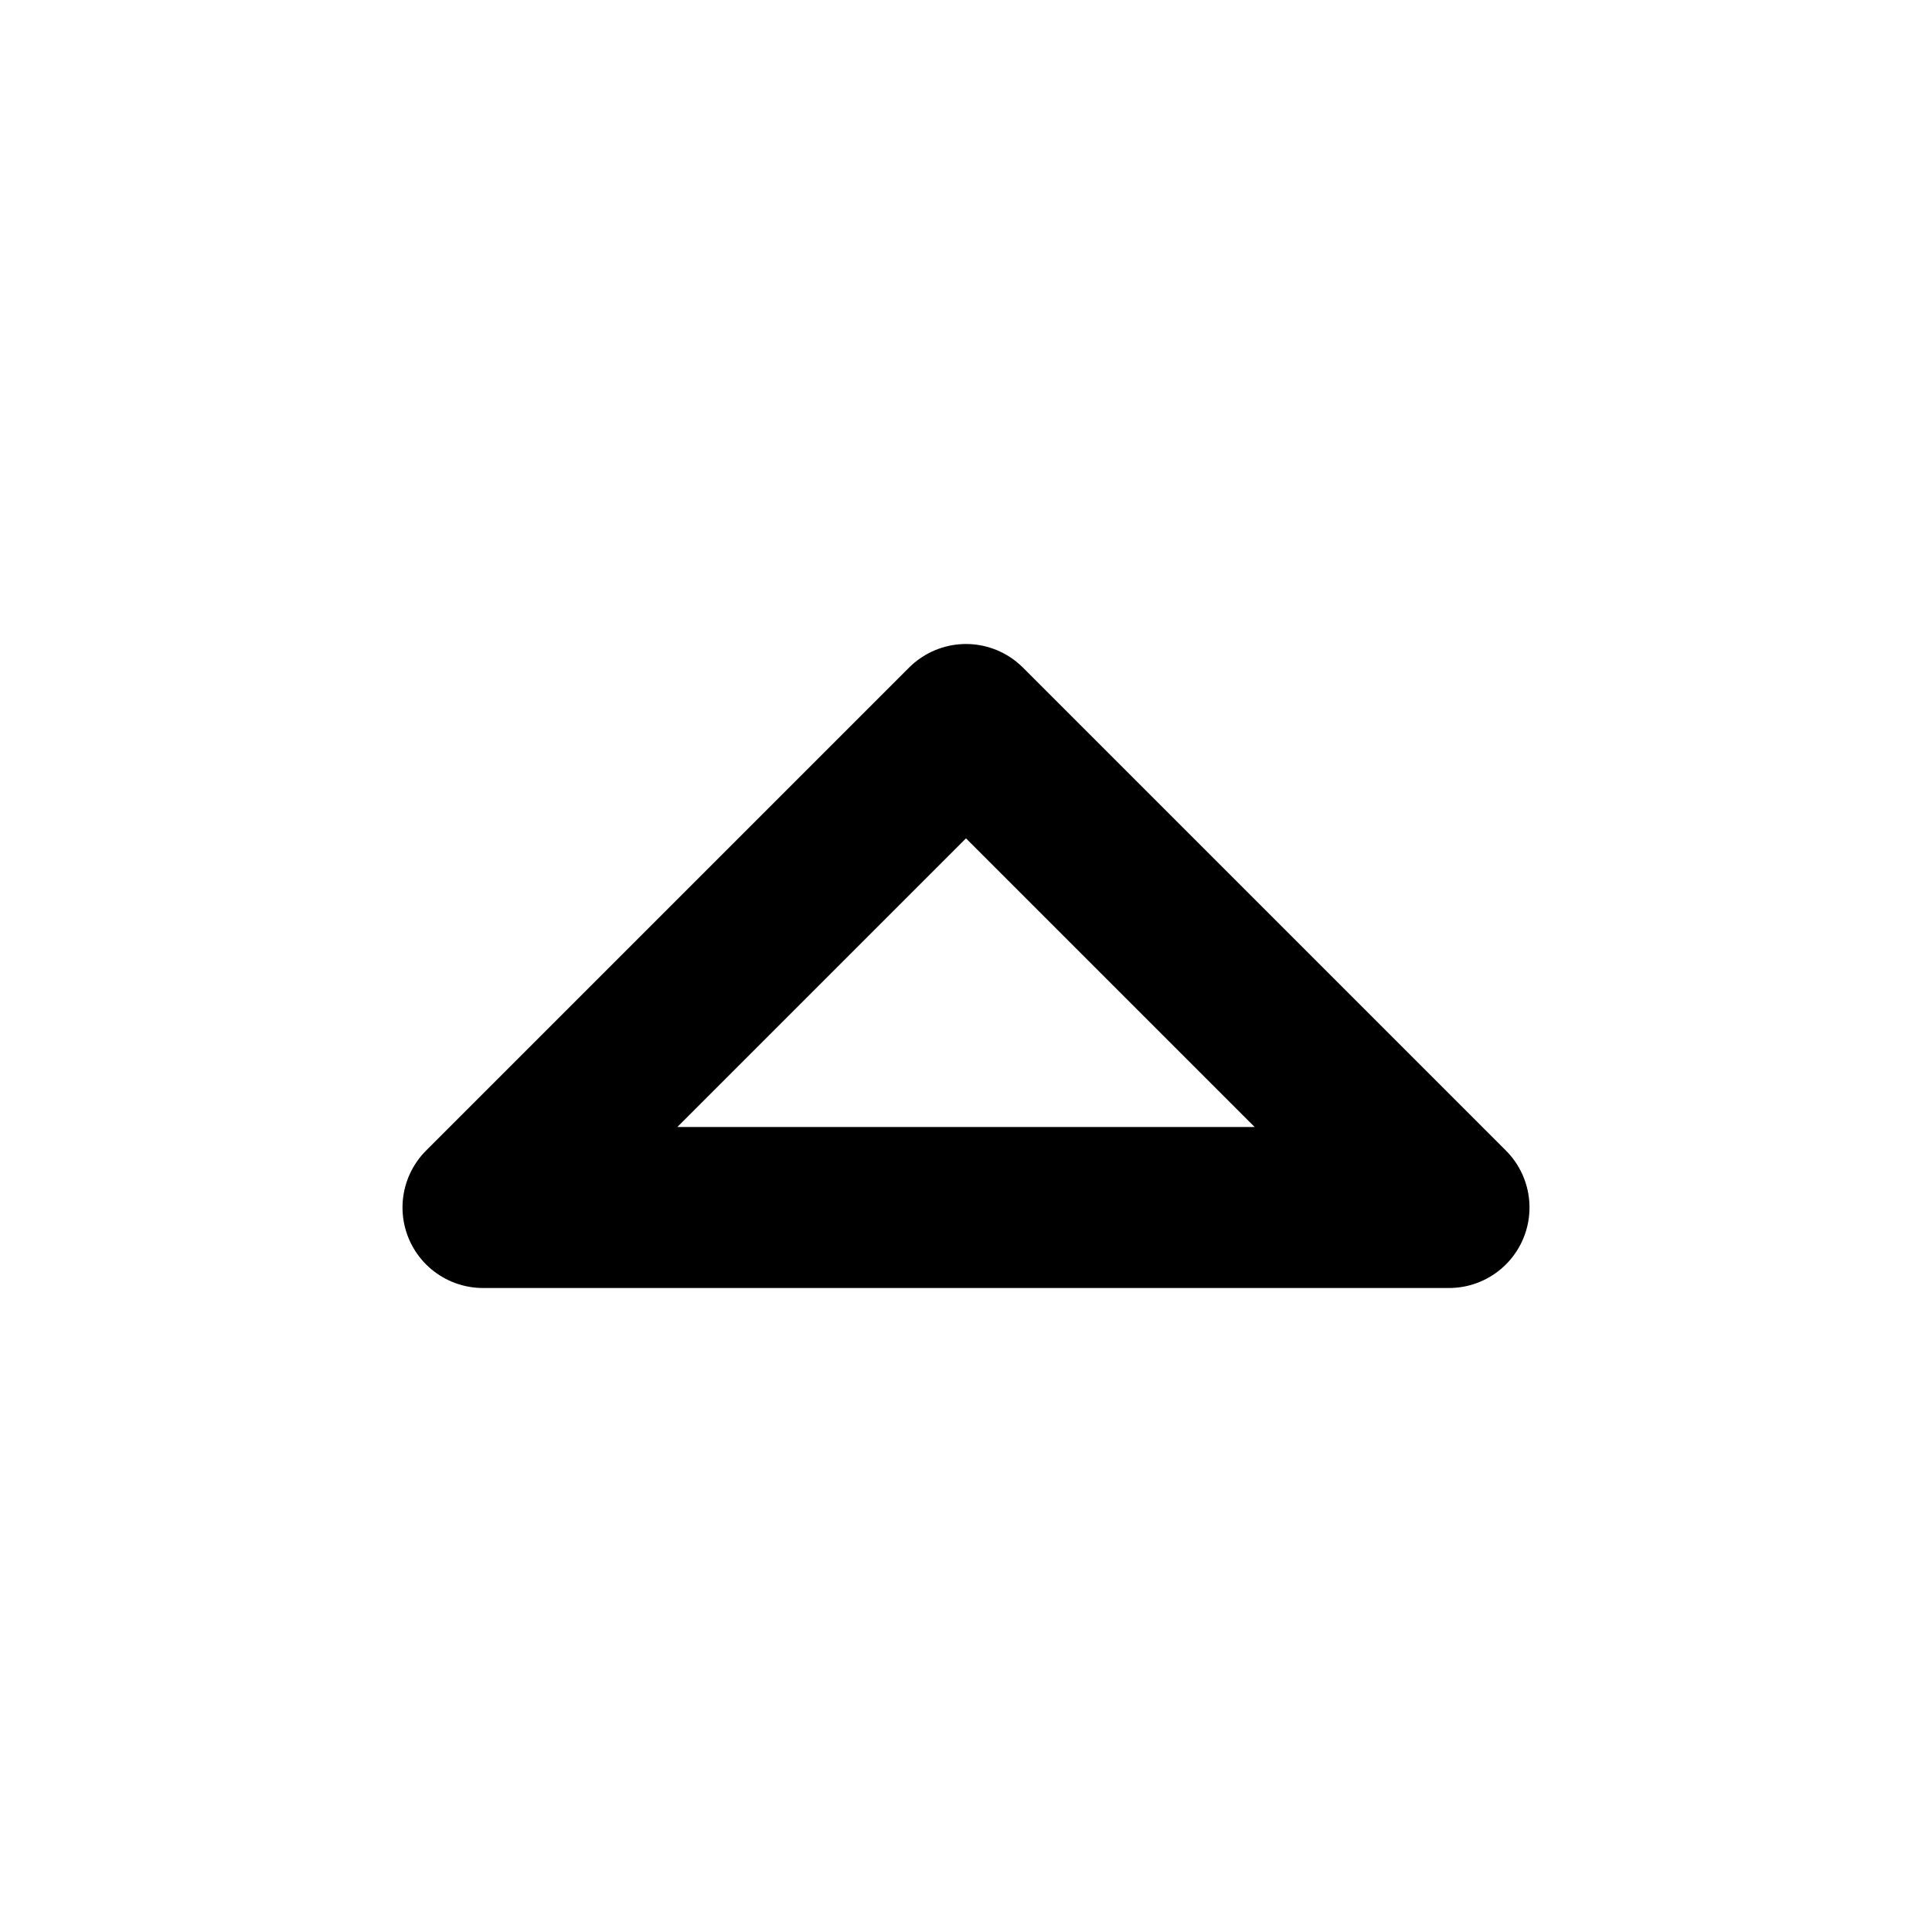
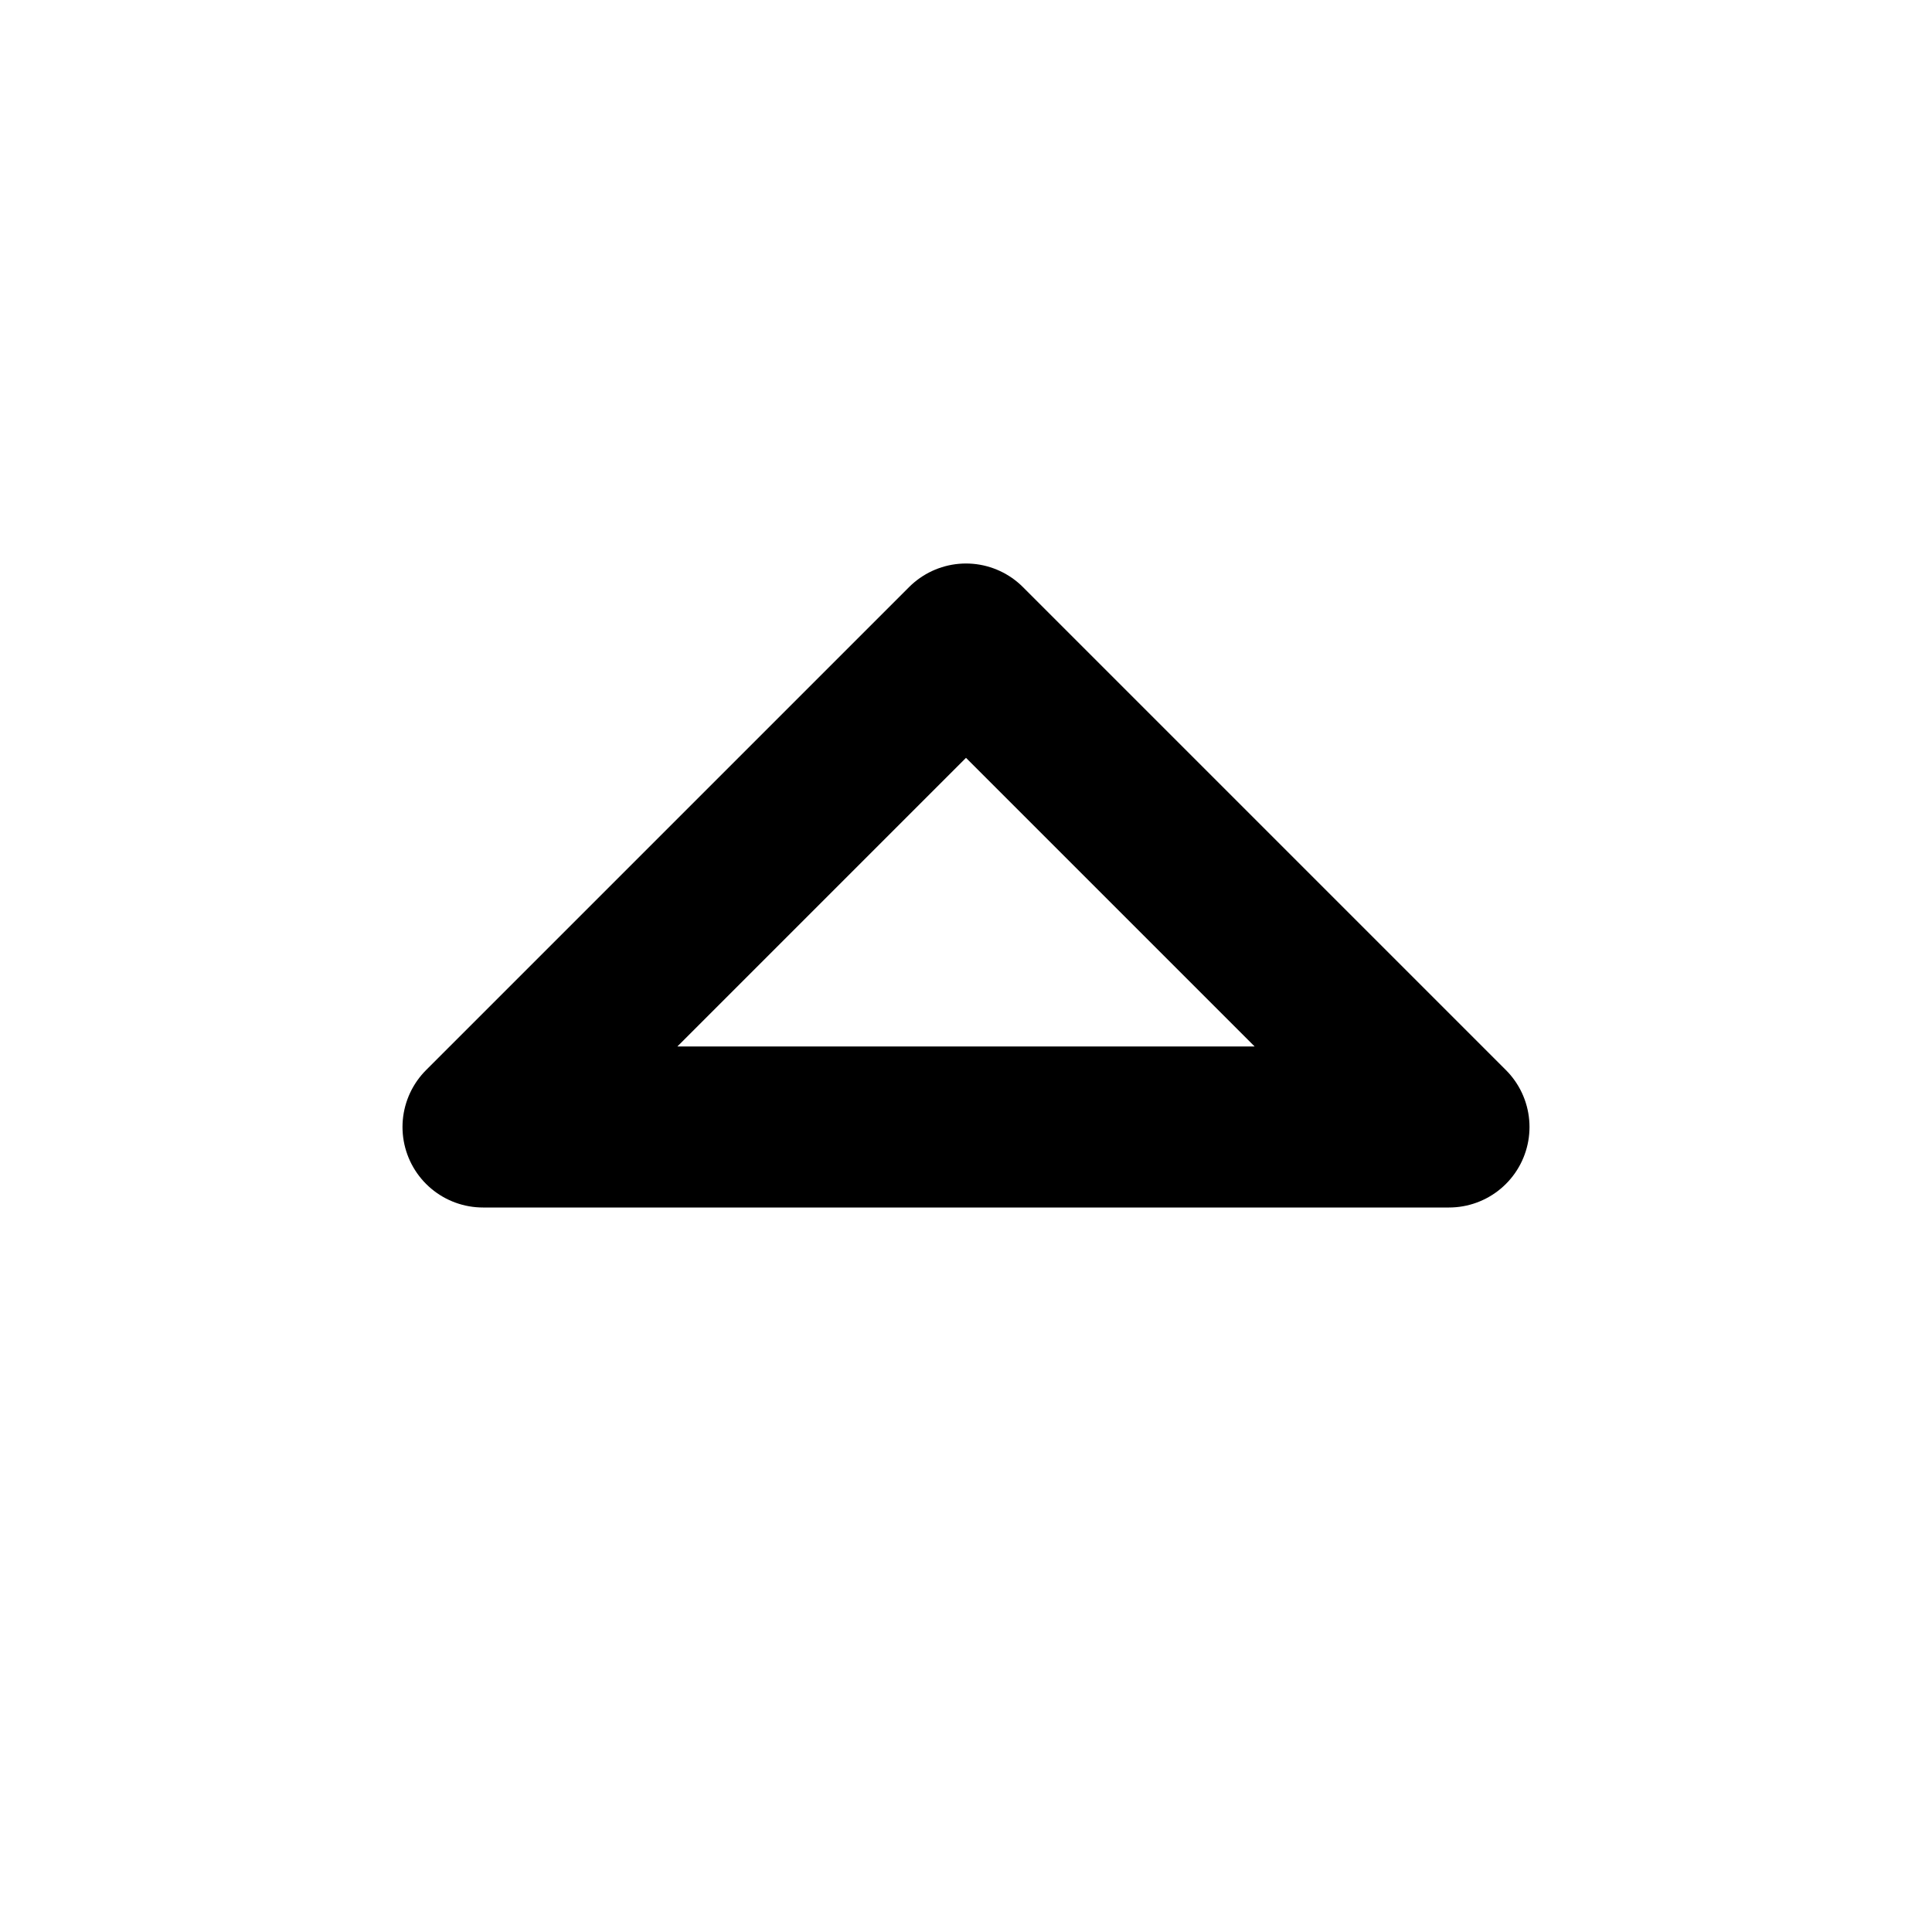
<svg xmlns="http://www.w3.org/2000/svg" class="icon icon-tabler icon-tabler-caret-up" width="24" height="24" viewBox="0 0 24 24" stroke-width="2" stroke="currentColor" fill="none" stroke-linecap="round" stroke-linejoin="round">
  <path stroke="none" d="M0 0h24v24H0z" fill="none" />
-   <path d="M18 15l-6 -6l-6 6h12" />
+   <path d="M18 14l-6 -6l-6 6h12" />
</svg>
